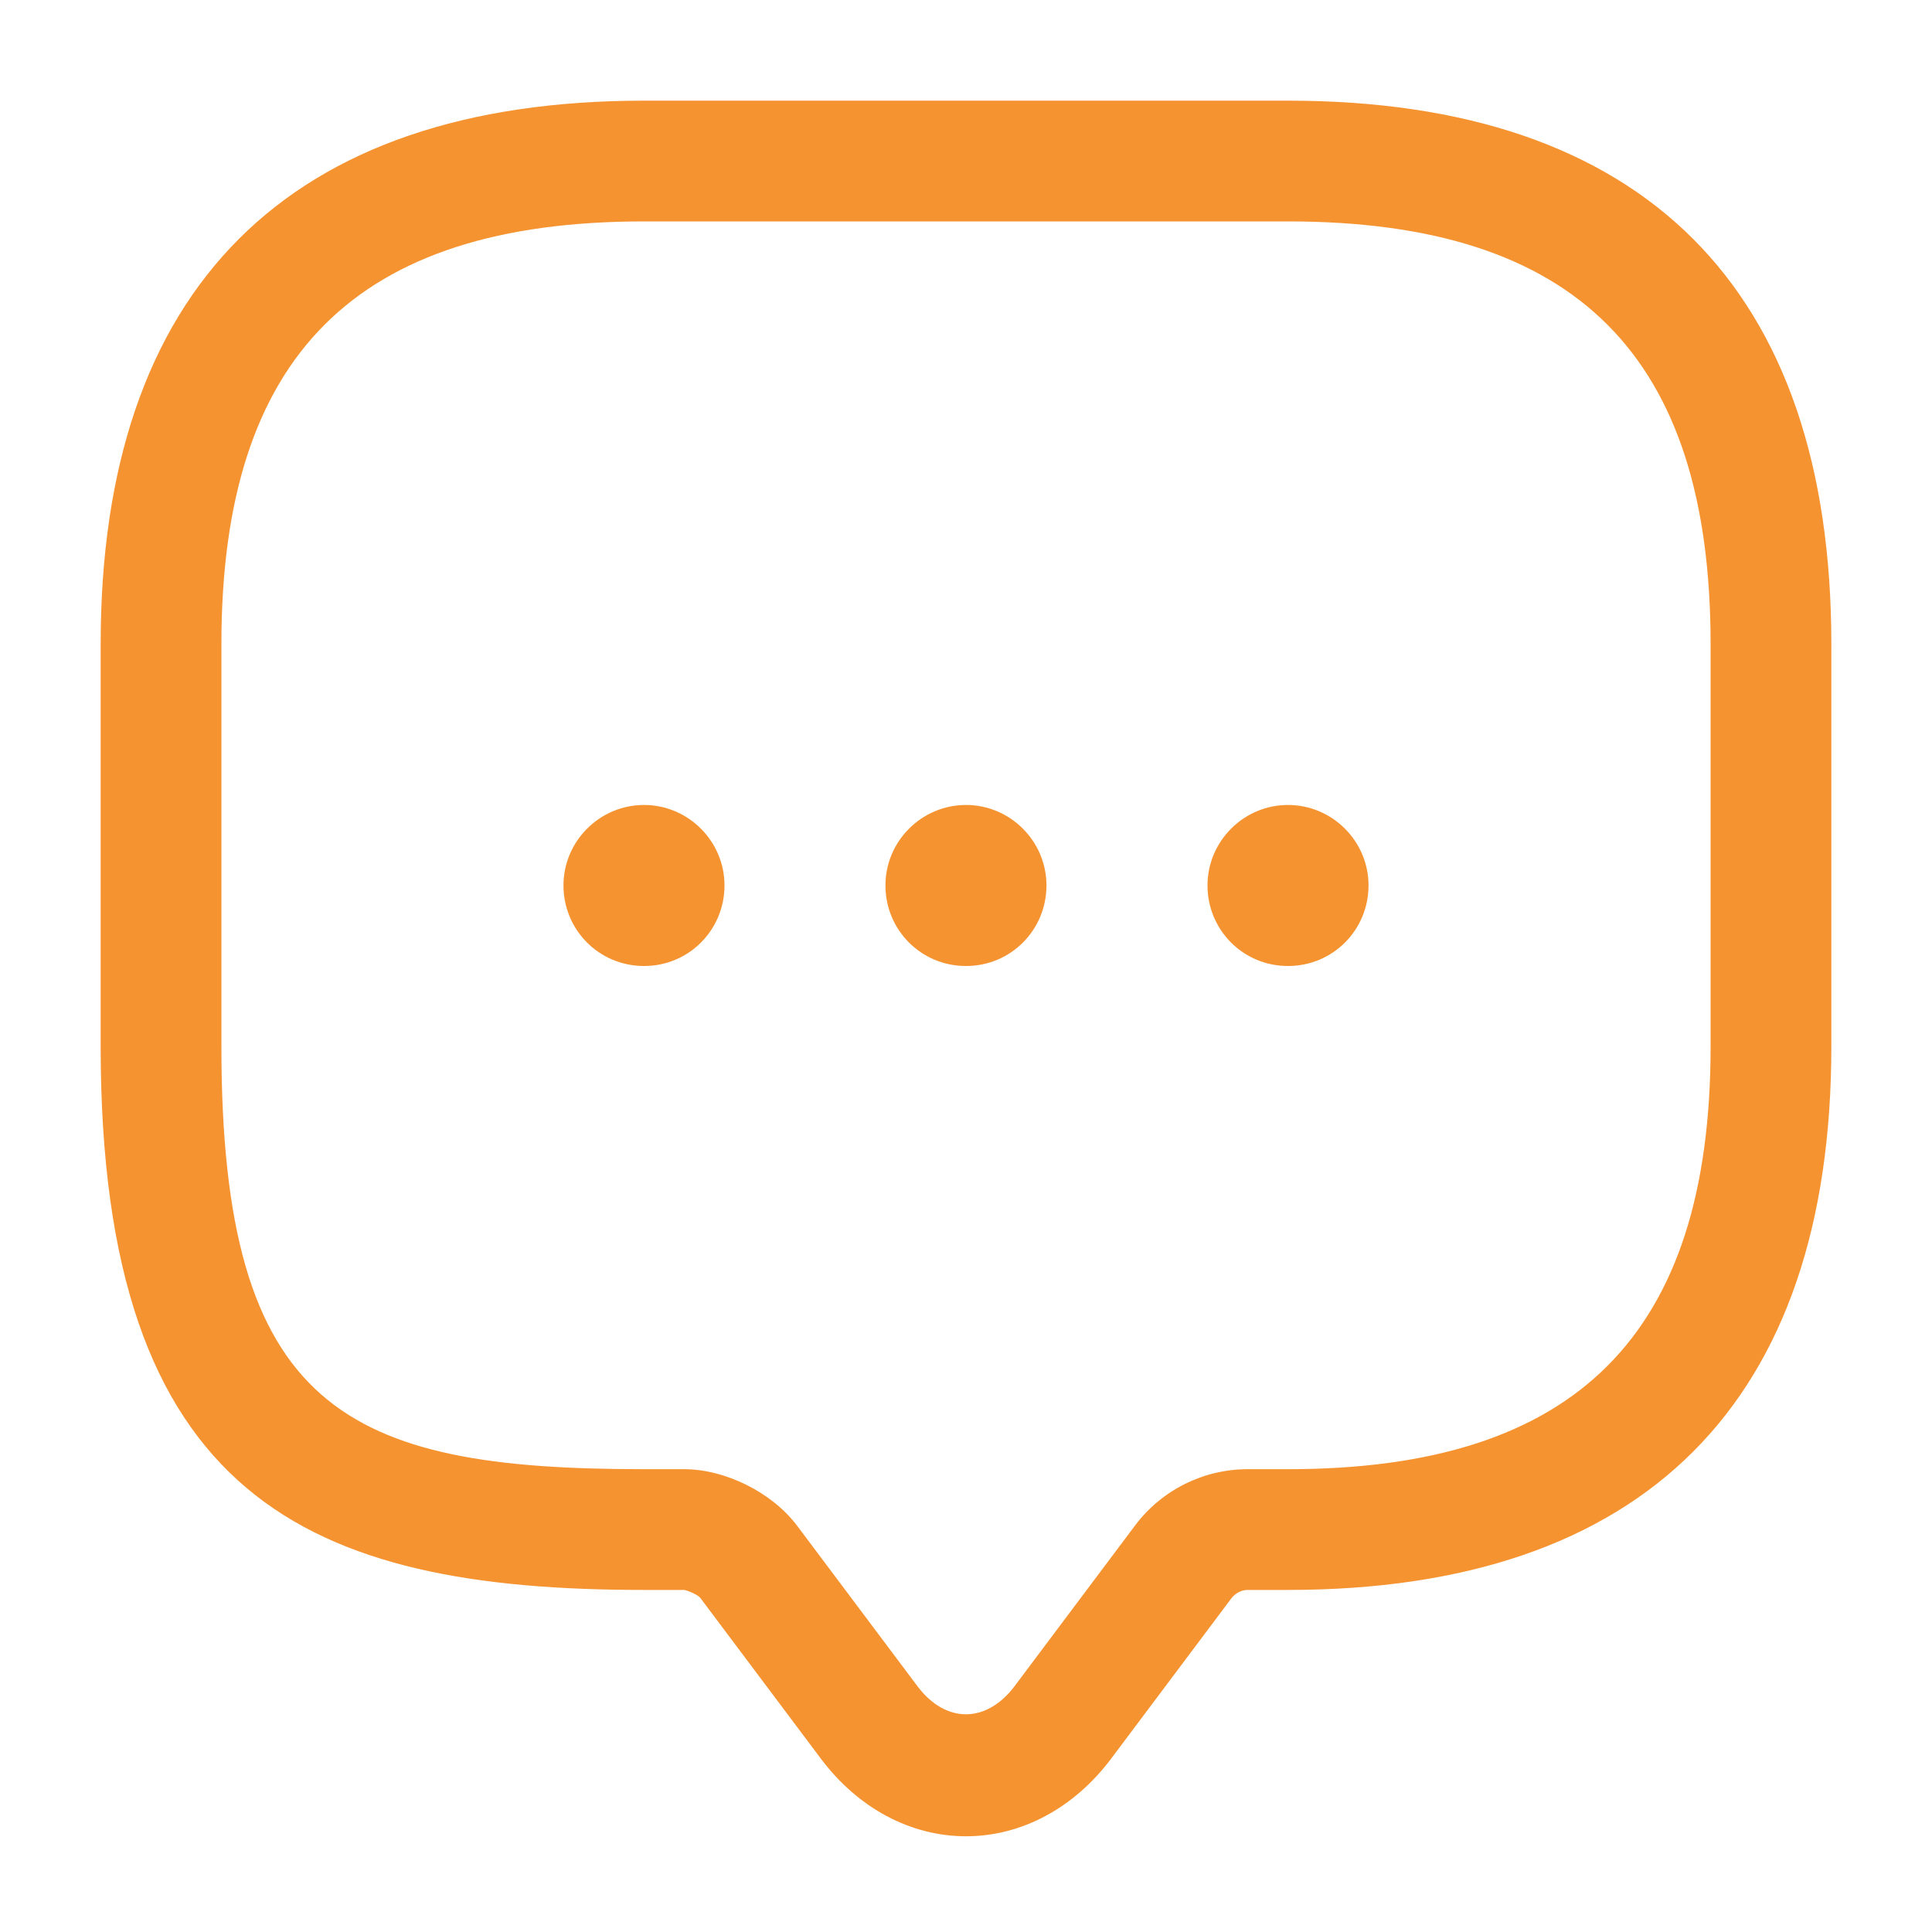
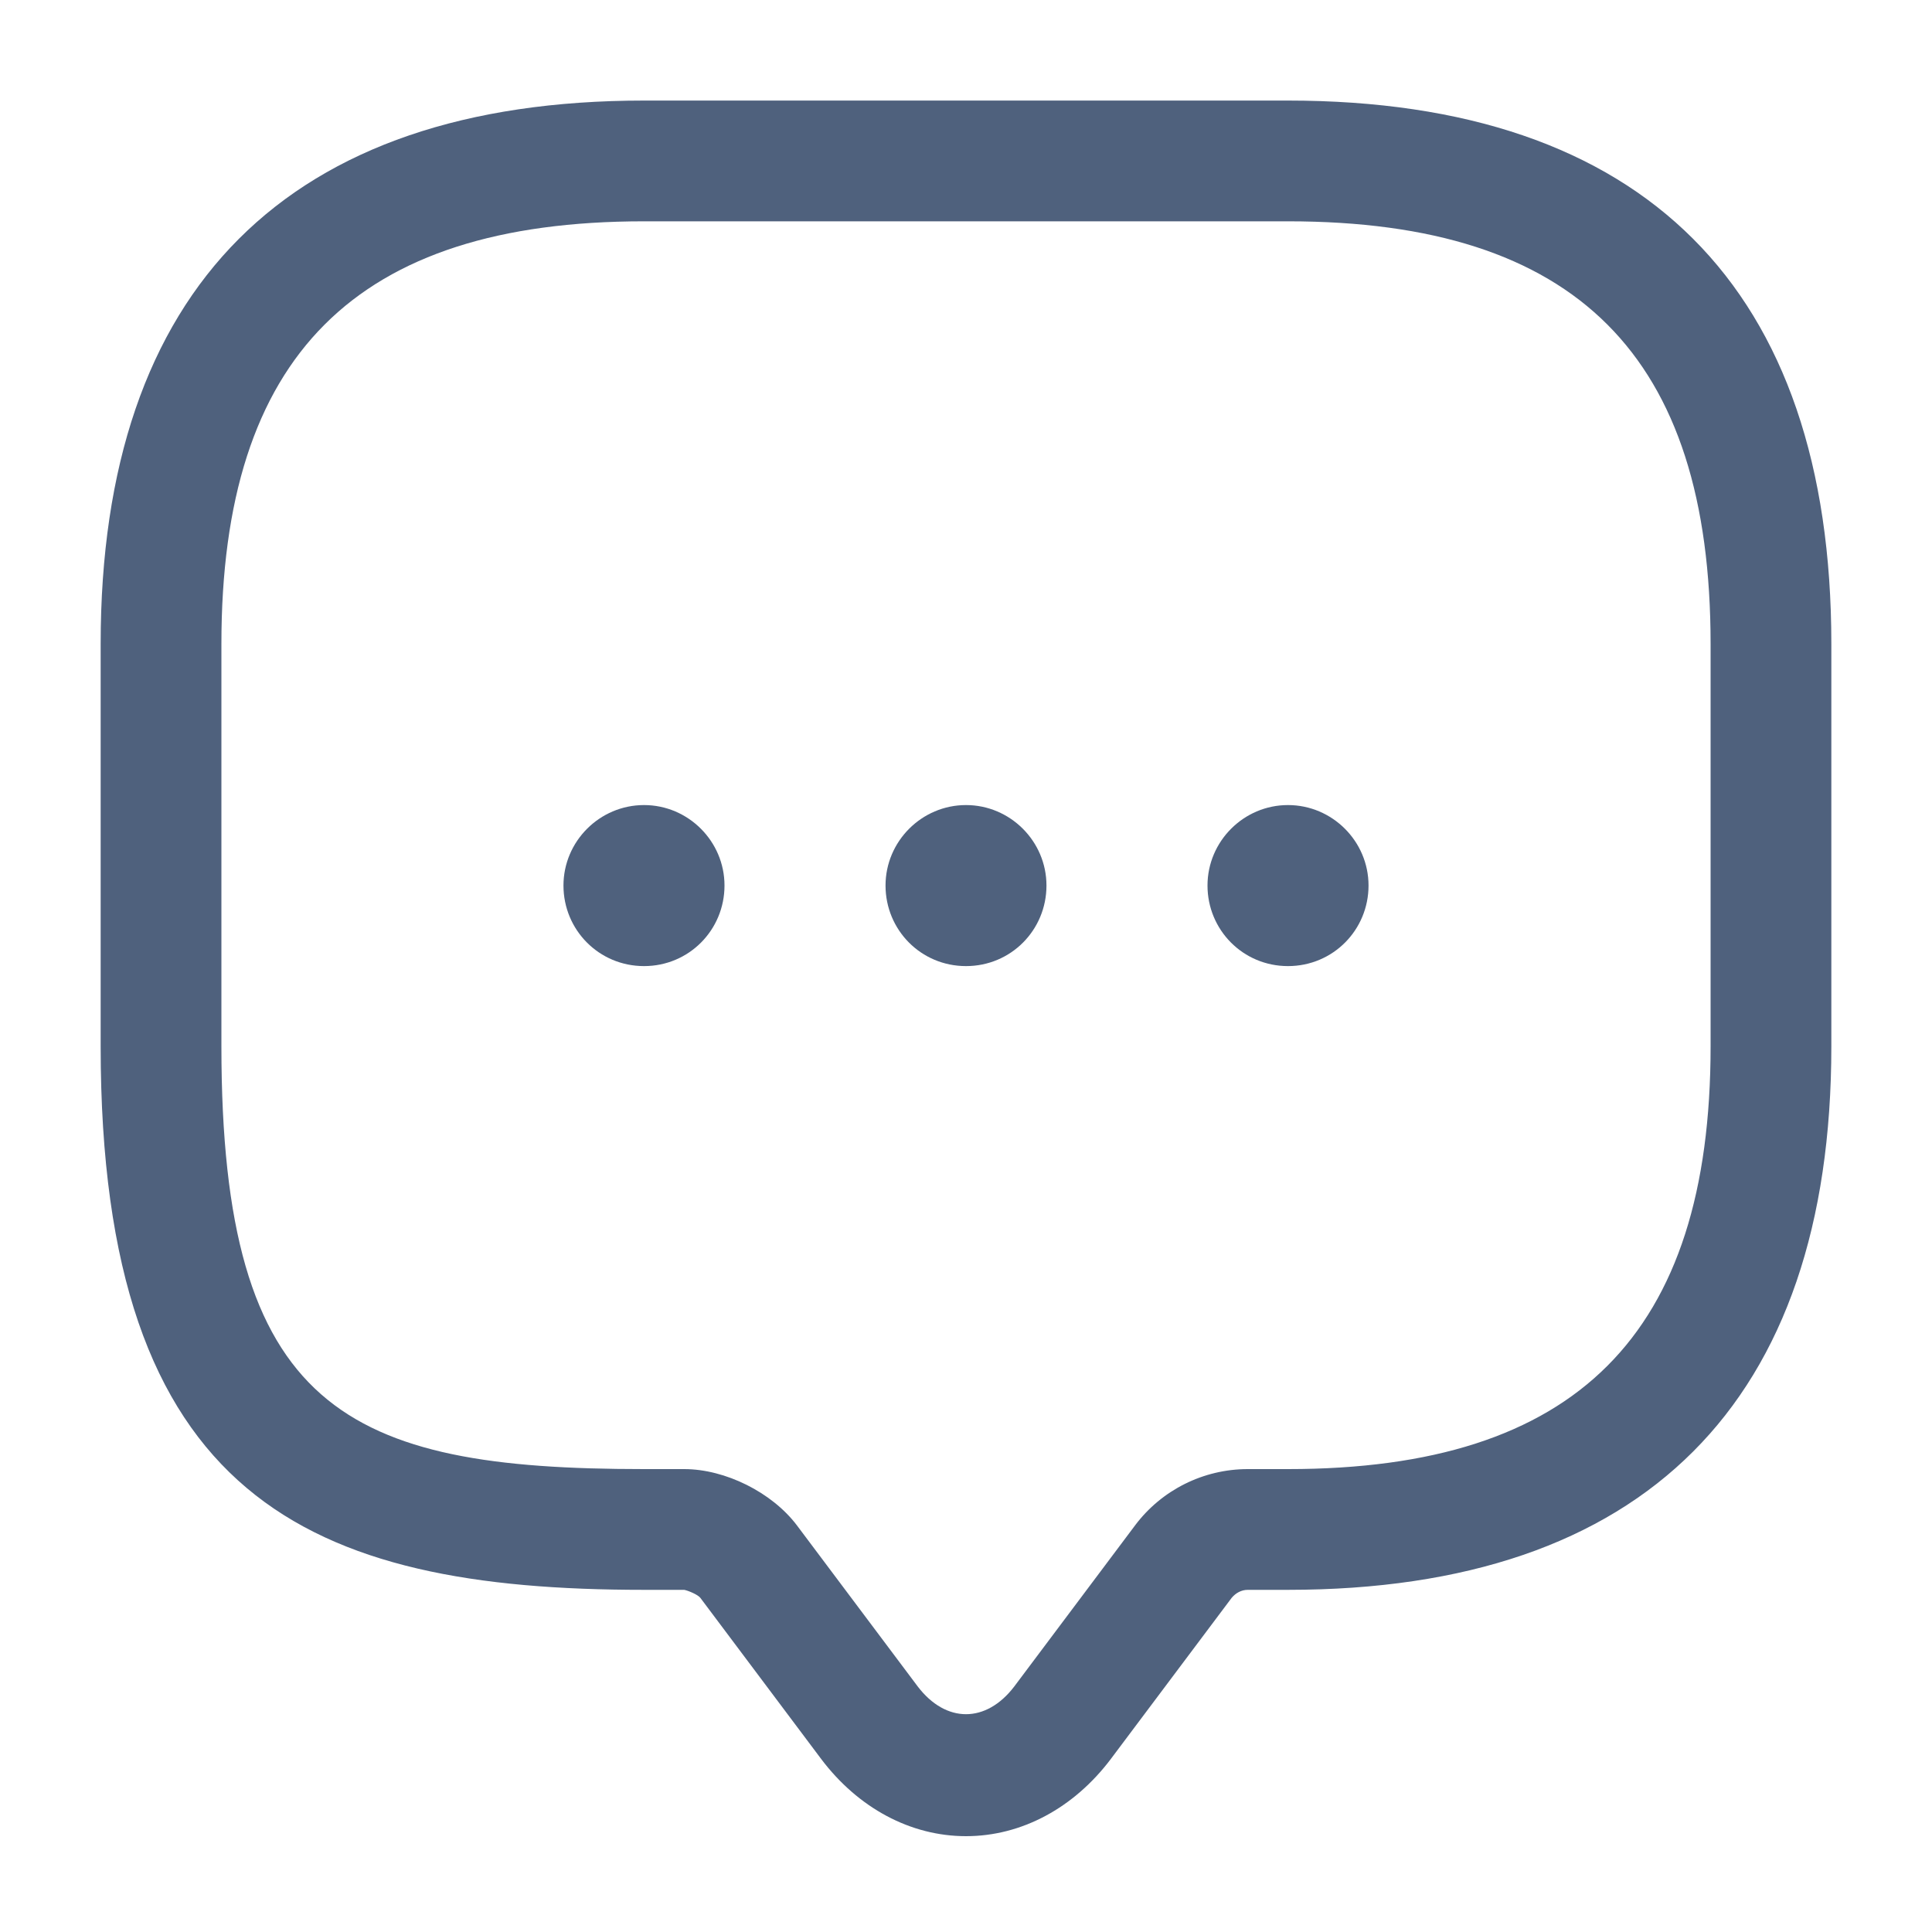
<svg xmlns="http://www.w3.org/2000/svg" width="20" height="20" viewBox="0 0 20 20" fill="none">
-   <path d="M10 19.009C9.425 19.009 8.883 18.717 8.5 18.209L7.25 16.542C7.225 16.509 7.125 16.467 7.083 16.459H6.667C3.192 16.459 1.042 15.517 1.042 10.834V6.667C1.042 2.984 2.983 1.042 6.667 1.042H13.333C17.017 1.042 18.958 2.984 18.958 6.667V10.834C18.958 14.517 17.017 16.459 13.333 16.459H12.916C12.85 16.459 12.791 16.492 12.75 16.542L11.5 18.209C11.117 18.717 10.575 19.009 10 19.009ZM6.667 2.292C3.683 2.292 2.292 3.684 2.292 6.667V10.834C2.292 14.6 3.583 15.209 6.667 15.209H7.083C7.508 15.209 7.992 15.45 8.25 15.792L9.5 17.459C9.791 17.842 10.208 17.842 10.5 17.459L11.75 15.792C12.025 15.425 12.458 15.209 12.916 15.209H13.333C16.317 15.209 17.708 13.817 17.708 10.834V6.667C17.708 3.684 16.317 2.292 13.333 2.292H6.667Z" fill="#F59331" />
-   <path d="M10 10C9.533 10 9.166 9.625 9.166 9.166C9.166 8.708 9.541 8.333 10 8.333C10.458 8.333 10.833 8.708 10.833 9.166C10.833 9.625 10.466 10 10 10Z" fill="#F59331" />
-   <path d="M13.333 10C12.867 10 12.5 9.625 12.5 9.166C12.5 8.708 12.875 8.333 13.333 8.333C13.792 8.333 14.167 8.708 14.167 9.166C14.167 9.625 13.8 10 13.333 10Z" fill="#F59331" />
-   <path d="M6.667 10C6.2 10 5.833 9.625 5.833 9.166C5.833 8.708 6.208 8.333 6.667 8.333C7.125 8.333 7.5 8.708 7.5 9.166C7.5 9.625 7.133 10 6.667 10Z" fill="#F59331" />
+   <path d="M10 19.008C9.425 19.008 8.883 18.716 8.5 18.208L7.25 16.541C7.225 16.508 7.125 16.466 7.083 16.458H6.667C3.192 16.458 1.042 15.516 1.042 10.833V6.666C1.042 2.983 2.983 1.041 6.667 1.041H13.333C17.017 1.041 18.958 2.983 18.958 6.666V10.833C18.958 14.516 17.017 16.458 13.333 16.458H12.917C12.85 16.458 12.792 16.491 12.75 16.541L11.5 18.208C11.117 18.716 10.575 19.008 10 19.008ZM6.667 2.291C3.683 2.291 2.292 3.683 2.292 6.666V10.833C2.292 14.599 3.583 15.208 6.667 15.208H7.083C7.508 15.208 7.992 15.449 8.25 15.791L9.5 17.458C9.792 17.841 10.208 17.841 10.5 17.458L11.75 15.791C12.025 15.424 12.458 15.208 12.917 15.208H13.333C16.317 15.208 17.708 13.816 17.708 10.833V6.666C17.708 3.683 16.317 2.291 13.333 2.291H6.667Z" fill="#4F617D" />
+   <path d="M10 10.001C9.533 10.001 9.167 9.626 9.167 9.167C9.167 8.709 9.542 8.334 10 8.334C10.458 8.334 10.833 8.709 10.833 9.167C10.833 9.626 10.467 10.001 10 10.001Z" fill="#4F617D" />
+   <path d="M13.333 10.001C12.867 10.001 12.5 9.626 12.5 9.167C12.5 8.709 12.875 8.334 13.333 8.334C13.792 8.334 14.167 8.709 14.167 9.167C14.167 9.626 13.8 10.001 13.333 10.001Z" fill="#4F617D" />
+   <path d="M6.667 10.001C6.2 10.001 5.833 9.626 5.833 9.167C5.833 8.709 6.208 8.334 6.667 8.334C7.125 8.334 7.5 8.709 7.5 9.167C7.5 9.626 7.133 10.001 6.667 10.001Z" fill="#4F617D" />
</svg>
